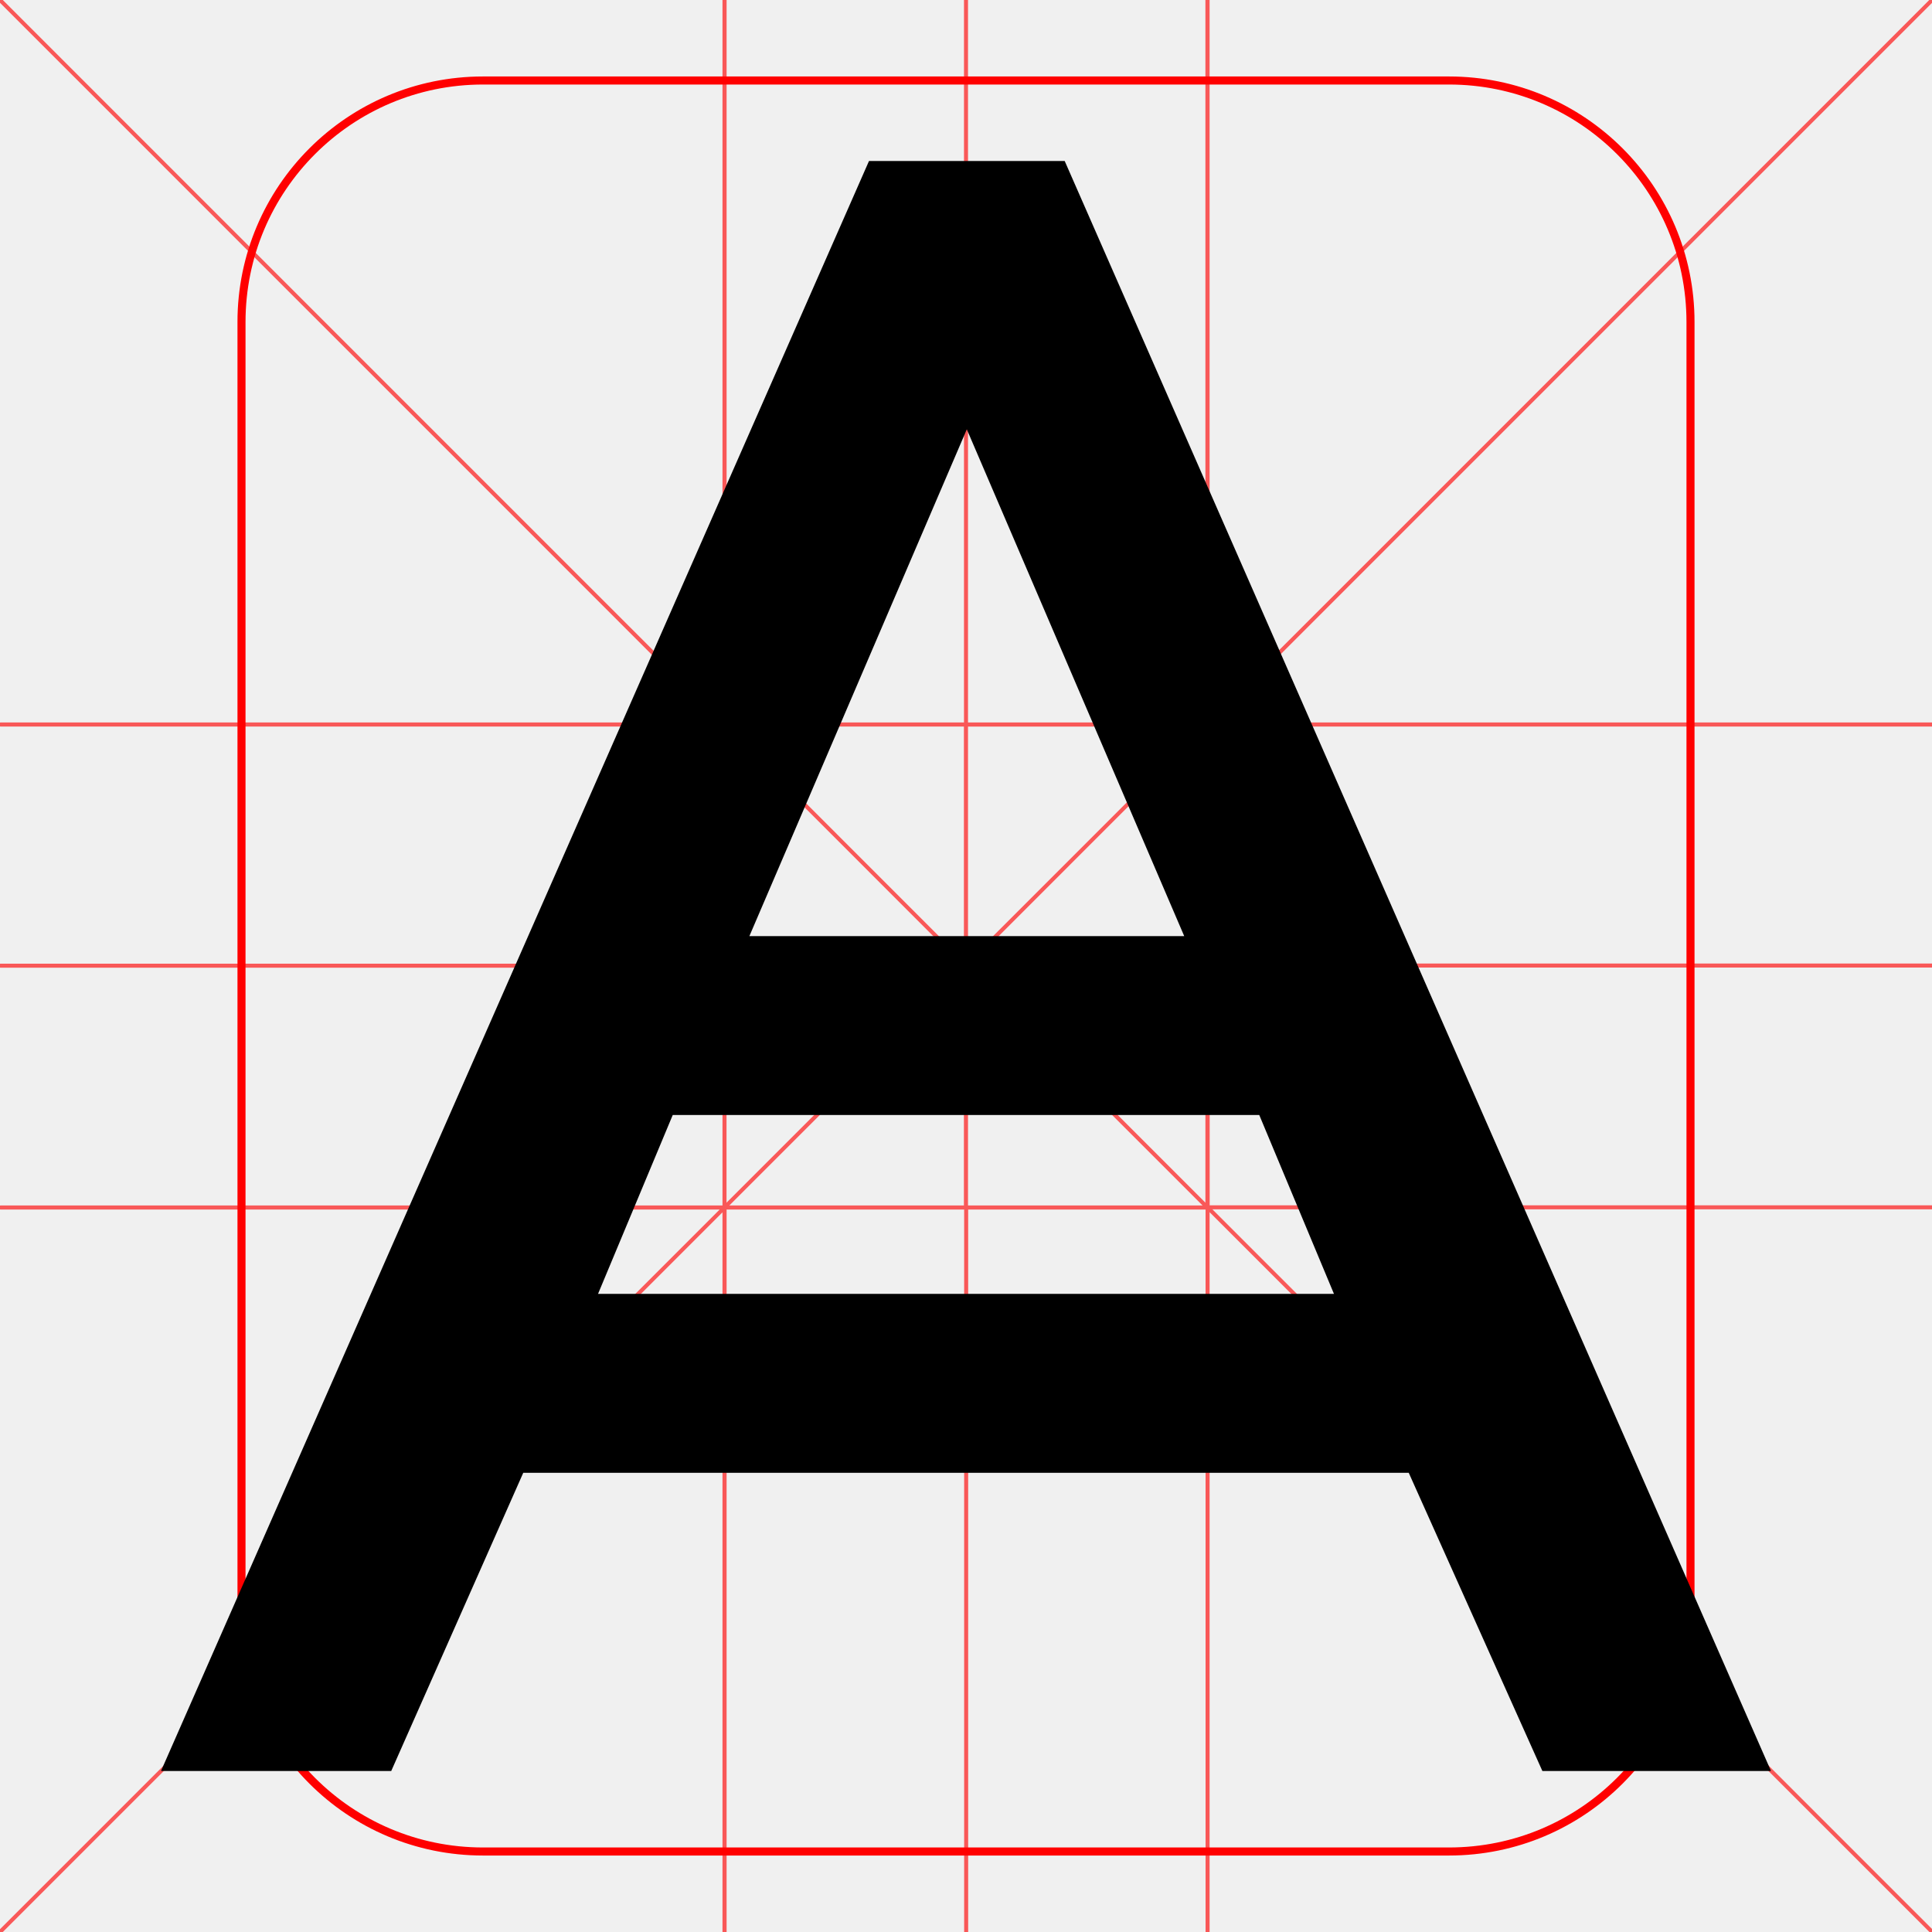
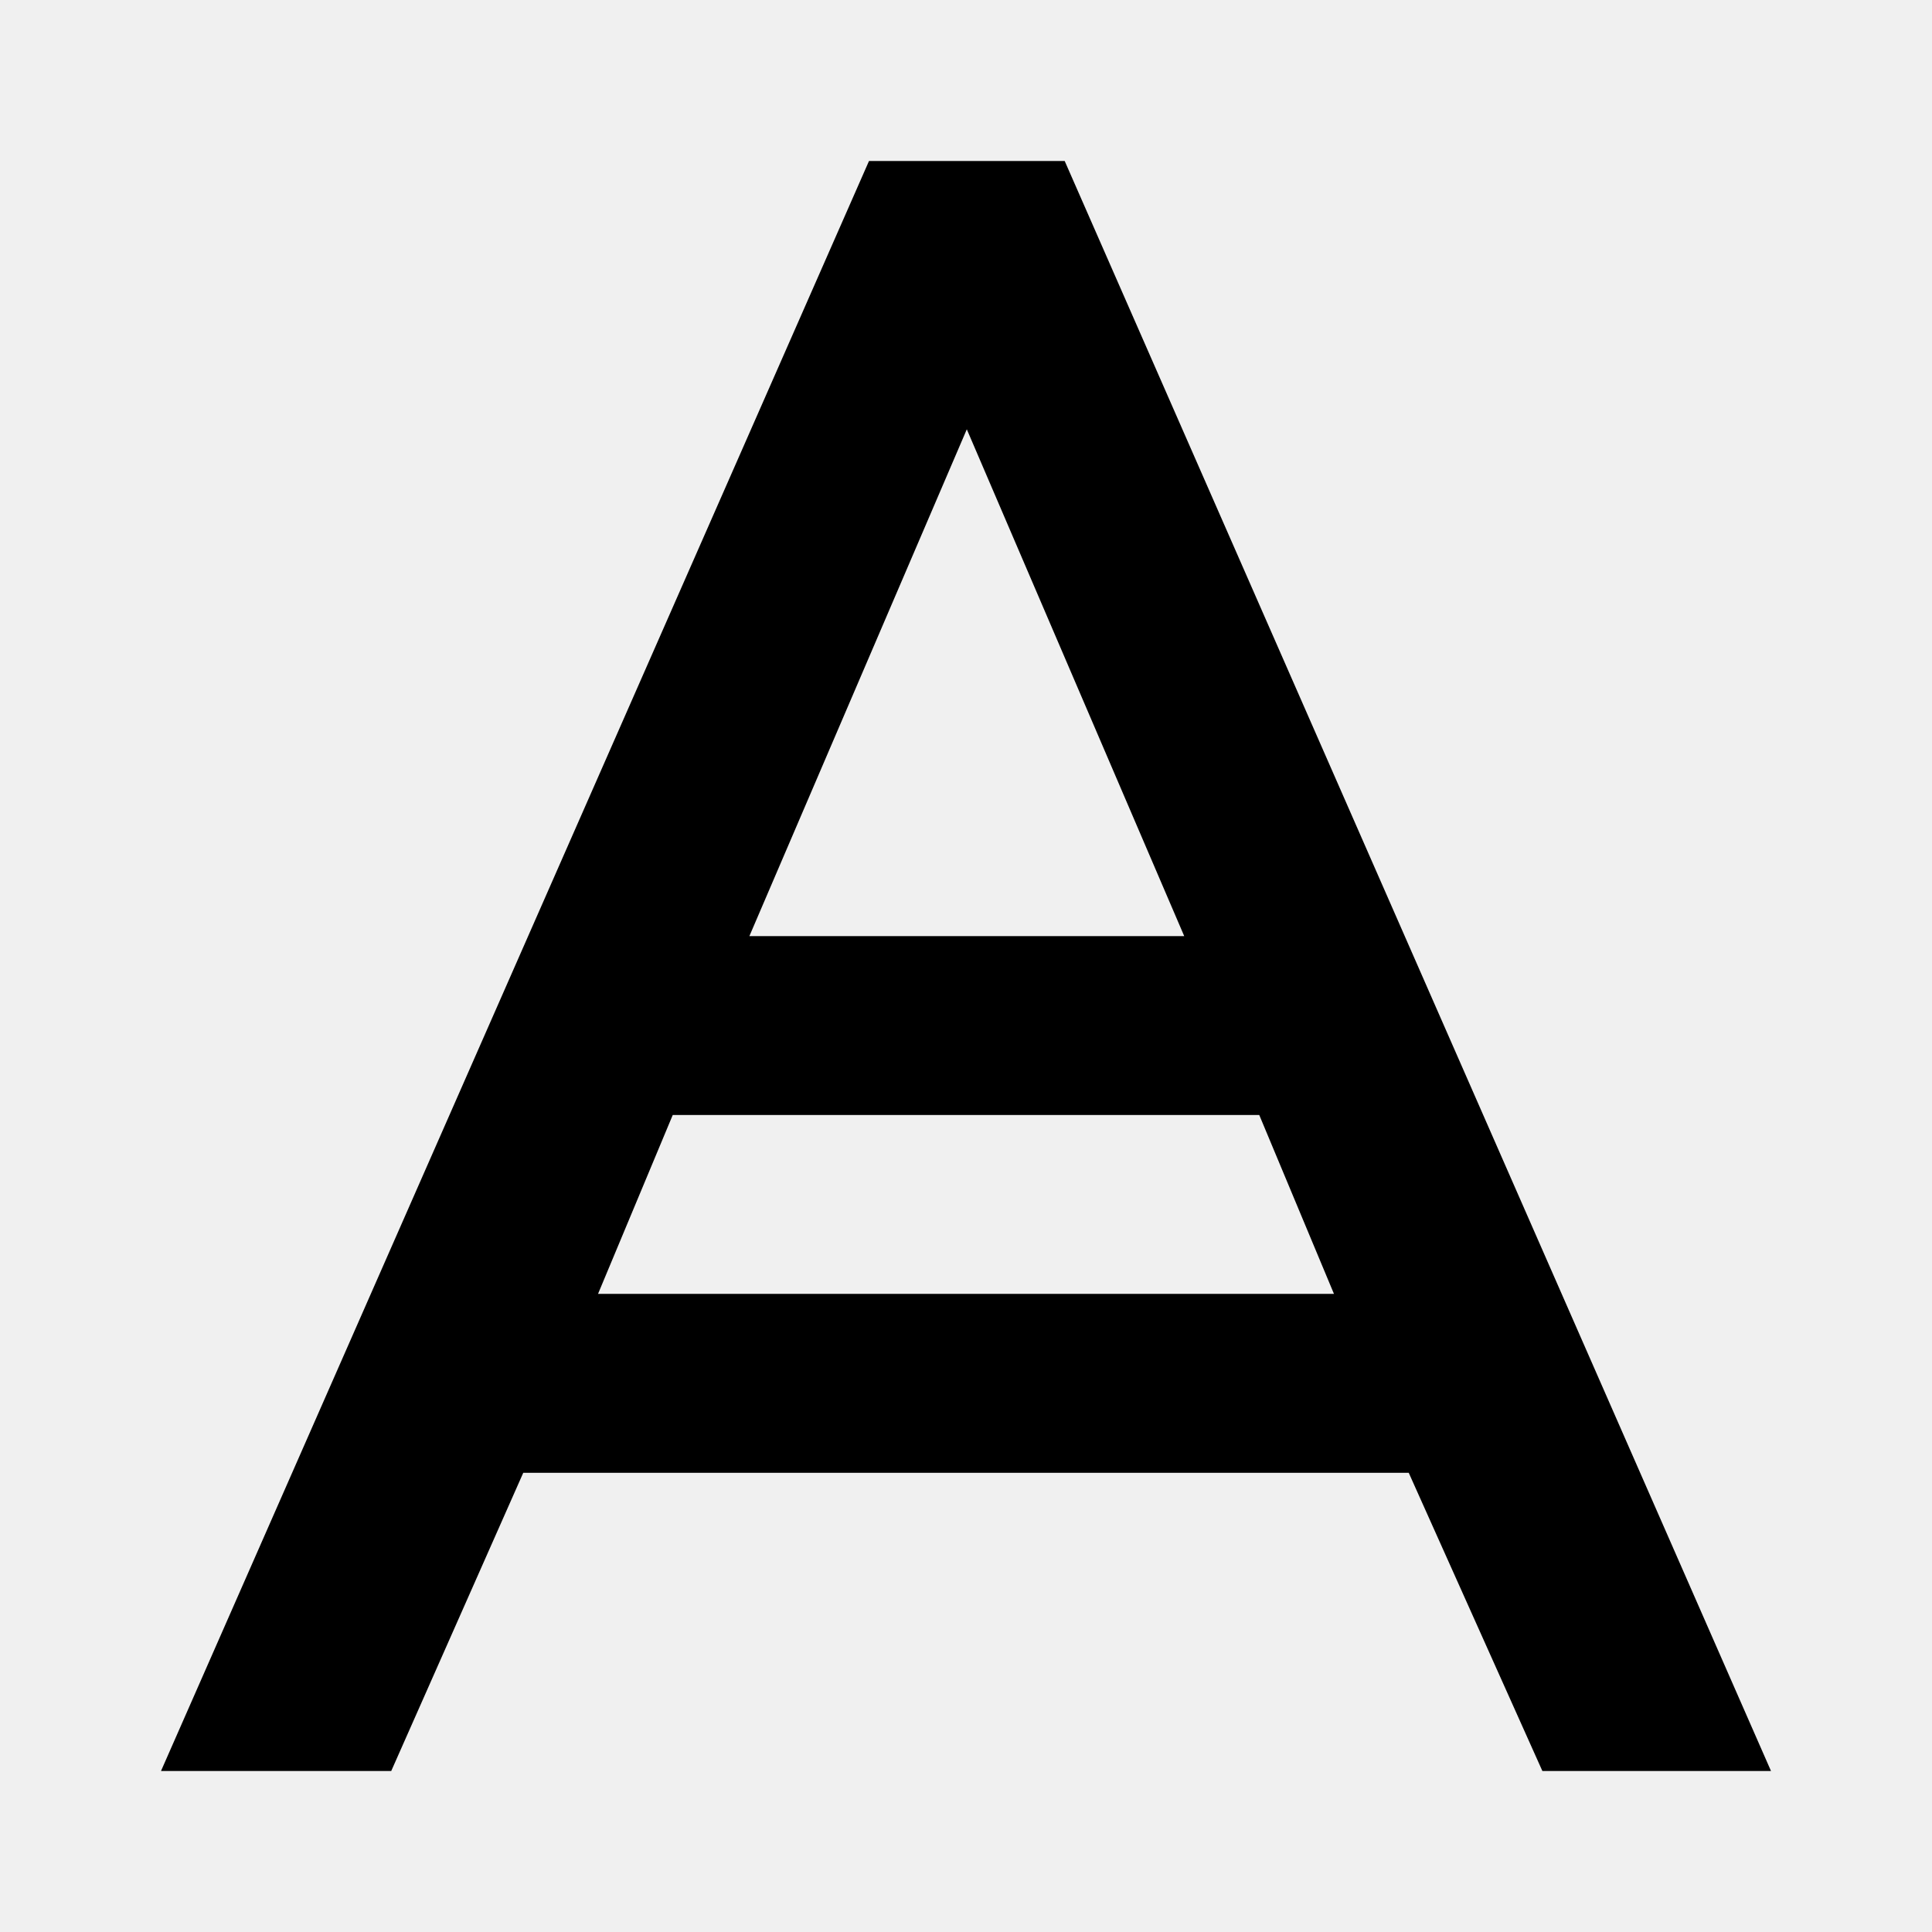
<svg xmlns="http://www.w3.org/2000/svg" fill="none" viewBox="0 0 24 24">
-   <g clip-path="url(#brand-acronis-a)">
-     <g clip-path="url(#brand-acronis-b)">
-       <path fill="red" fill-opacity=".7" d="M15.001-.025A.026.026 0 0 1 15.026 0v8.94l8.957-8.957a.025.025 0 0 1 .035 0 .025.025 0 0 1 0 .035L15.061 8.975h8.944A.026.026 0 0 1 24.031 9a.026.026 0 0 1-.025.025h-8.979v2.944h8.979a.026.026 0 0 1 .025.025.026.026 0 0 1-.025.025h-8.979v2.954h8.979a.026.026 0 0 1 .025.025.026.026 0 0 1-.025.025H15.061l8.957 8.957a.025.025 0 0 1 0 .035.025.025 0 0 1-.035 0l-8.957-8.957V24a.026.026 0 0 1-.025.025.026.026 0 0 1-.025-.025v-8.975h-2.949V24a.026.026 0 0 1-.025.025.026.026 0 0 1-.025-.025v-8.975H9.026V24a.026.026 0 0 1-.025.025A.026.026 0 0 1 8.975 24v-8.94l-8.957 8.957a.025.025 0 0 1-.035 0 .025.025 0 0 1 0-.035l8.957-8.957H.005A.026.026 0 0 1-.02 15a.026.026 0 0 1 .025-.025H8.975v-2.954H.005a.026.026 0 0 1-.025-.025.026.026 0 0 1 .025-.025H8.975V9.025H.005A.026.026 0 0 1-.02 9a.026.026 0 0 1 .025-.025h8.934L-.017.018a.025.025 0 0 1 0-.035.025.025 0 0 1 .035 0l8.957 8.957V0a.026.026 0 0 1 .025-.025A.026.026 0 0 1 9.026 0v8.975h2.949V0a.026.026 0 0 1 .025-.025.026.026 0 0 1 .025.025v8.975h2.949V0a.026.026 0 0 1 .025-.025m-5.939 15h2.914v-2.914zm2.965 0h2.914l-2.914-2.914zm2.949-.035v-2.919h-2.919zm-5.949 0 2.919-2.919h-2.919zm0-2.97h2.909L9.026 9.06zm3.04 0h2.909V9.06zm-.091-.03V9.025h-2.914zm.051 0 2.914-2.914h-2.914z" opacity=".9" />
-       <path stroke="red" stroke-linecap="round" stroke-width=".1" d="M6 23c-1.657 0-3-1.343-3-3V4c0-1.657 1.343-3 3-3h12c1.657 0 3 1.343 3 3v16c0 1.657-1.343 3-3 3z" />
-     </g>
-     <path fill="currentColor" fill-rule="evenodd" d="M17.5 18.296h-11L4.86 22H2l8.795-20h2.431L22 22h-2.84zm-2.789-6.667-2.701-6.296-2.701 6.296zm.932 2.222.928 2.222H7.429l.928-2.222z" clip-rule="evenodd" />
-   </g>
-   <defs>
-     <clipPath id="brand-acronis-a">
-       <path fill="#fff" d="M0 0h24v24H0z" />
-     </clipPath>
-     <clipPath id="brand-acronis-b">
-       <path fill="#fff" d="M0 0h24v24H0z" />
-     </clipPath>
-   </defs>
+   <path fill="currentColor" fill-rule="evenodd" d="M17.5 18.296h-11L4.86 22H2l8.795-20h2.431L22 22h-2.84zm-2.789-6.667-2.701-6.296-2.701 6.296zm.932 2.222.928 2.222H7.429l.928-2.222z" clip-rule="evenodd" />
</svg>
